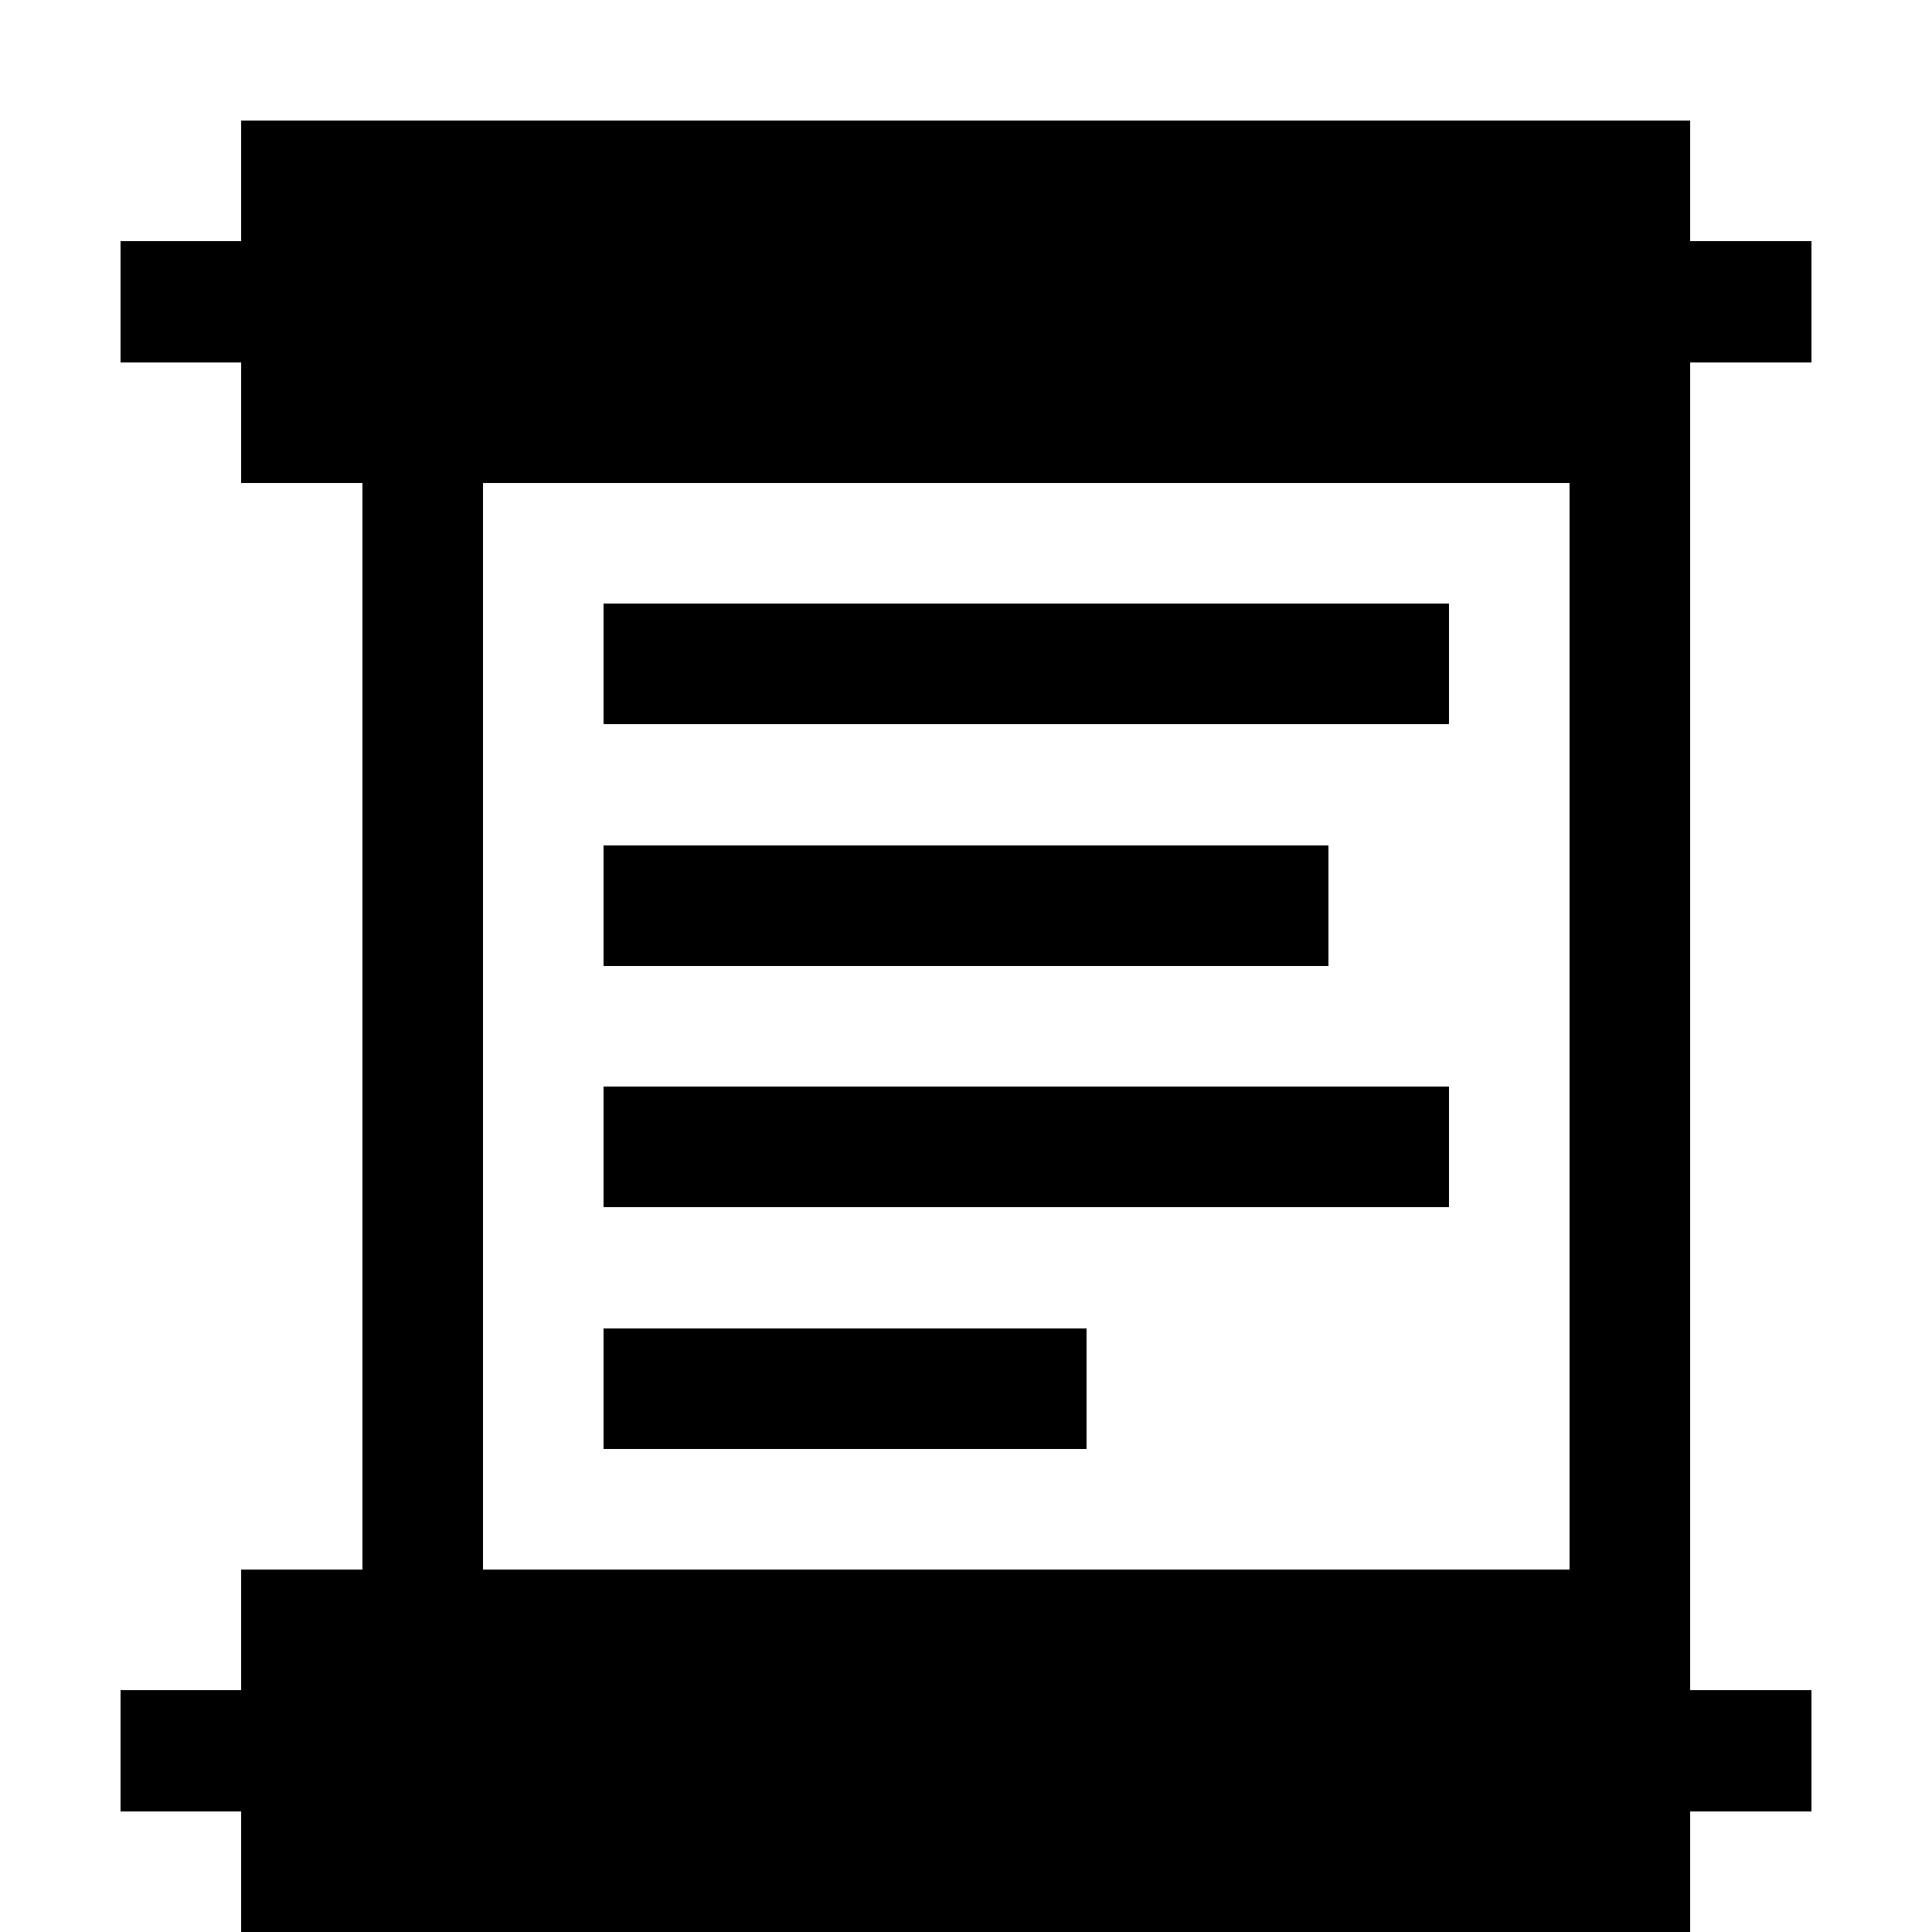
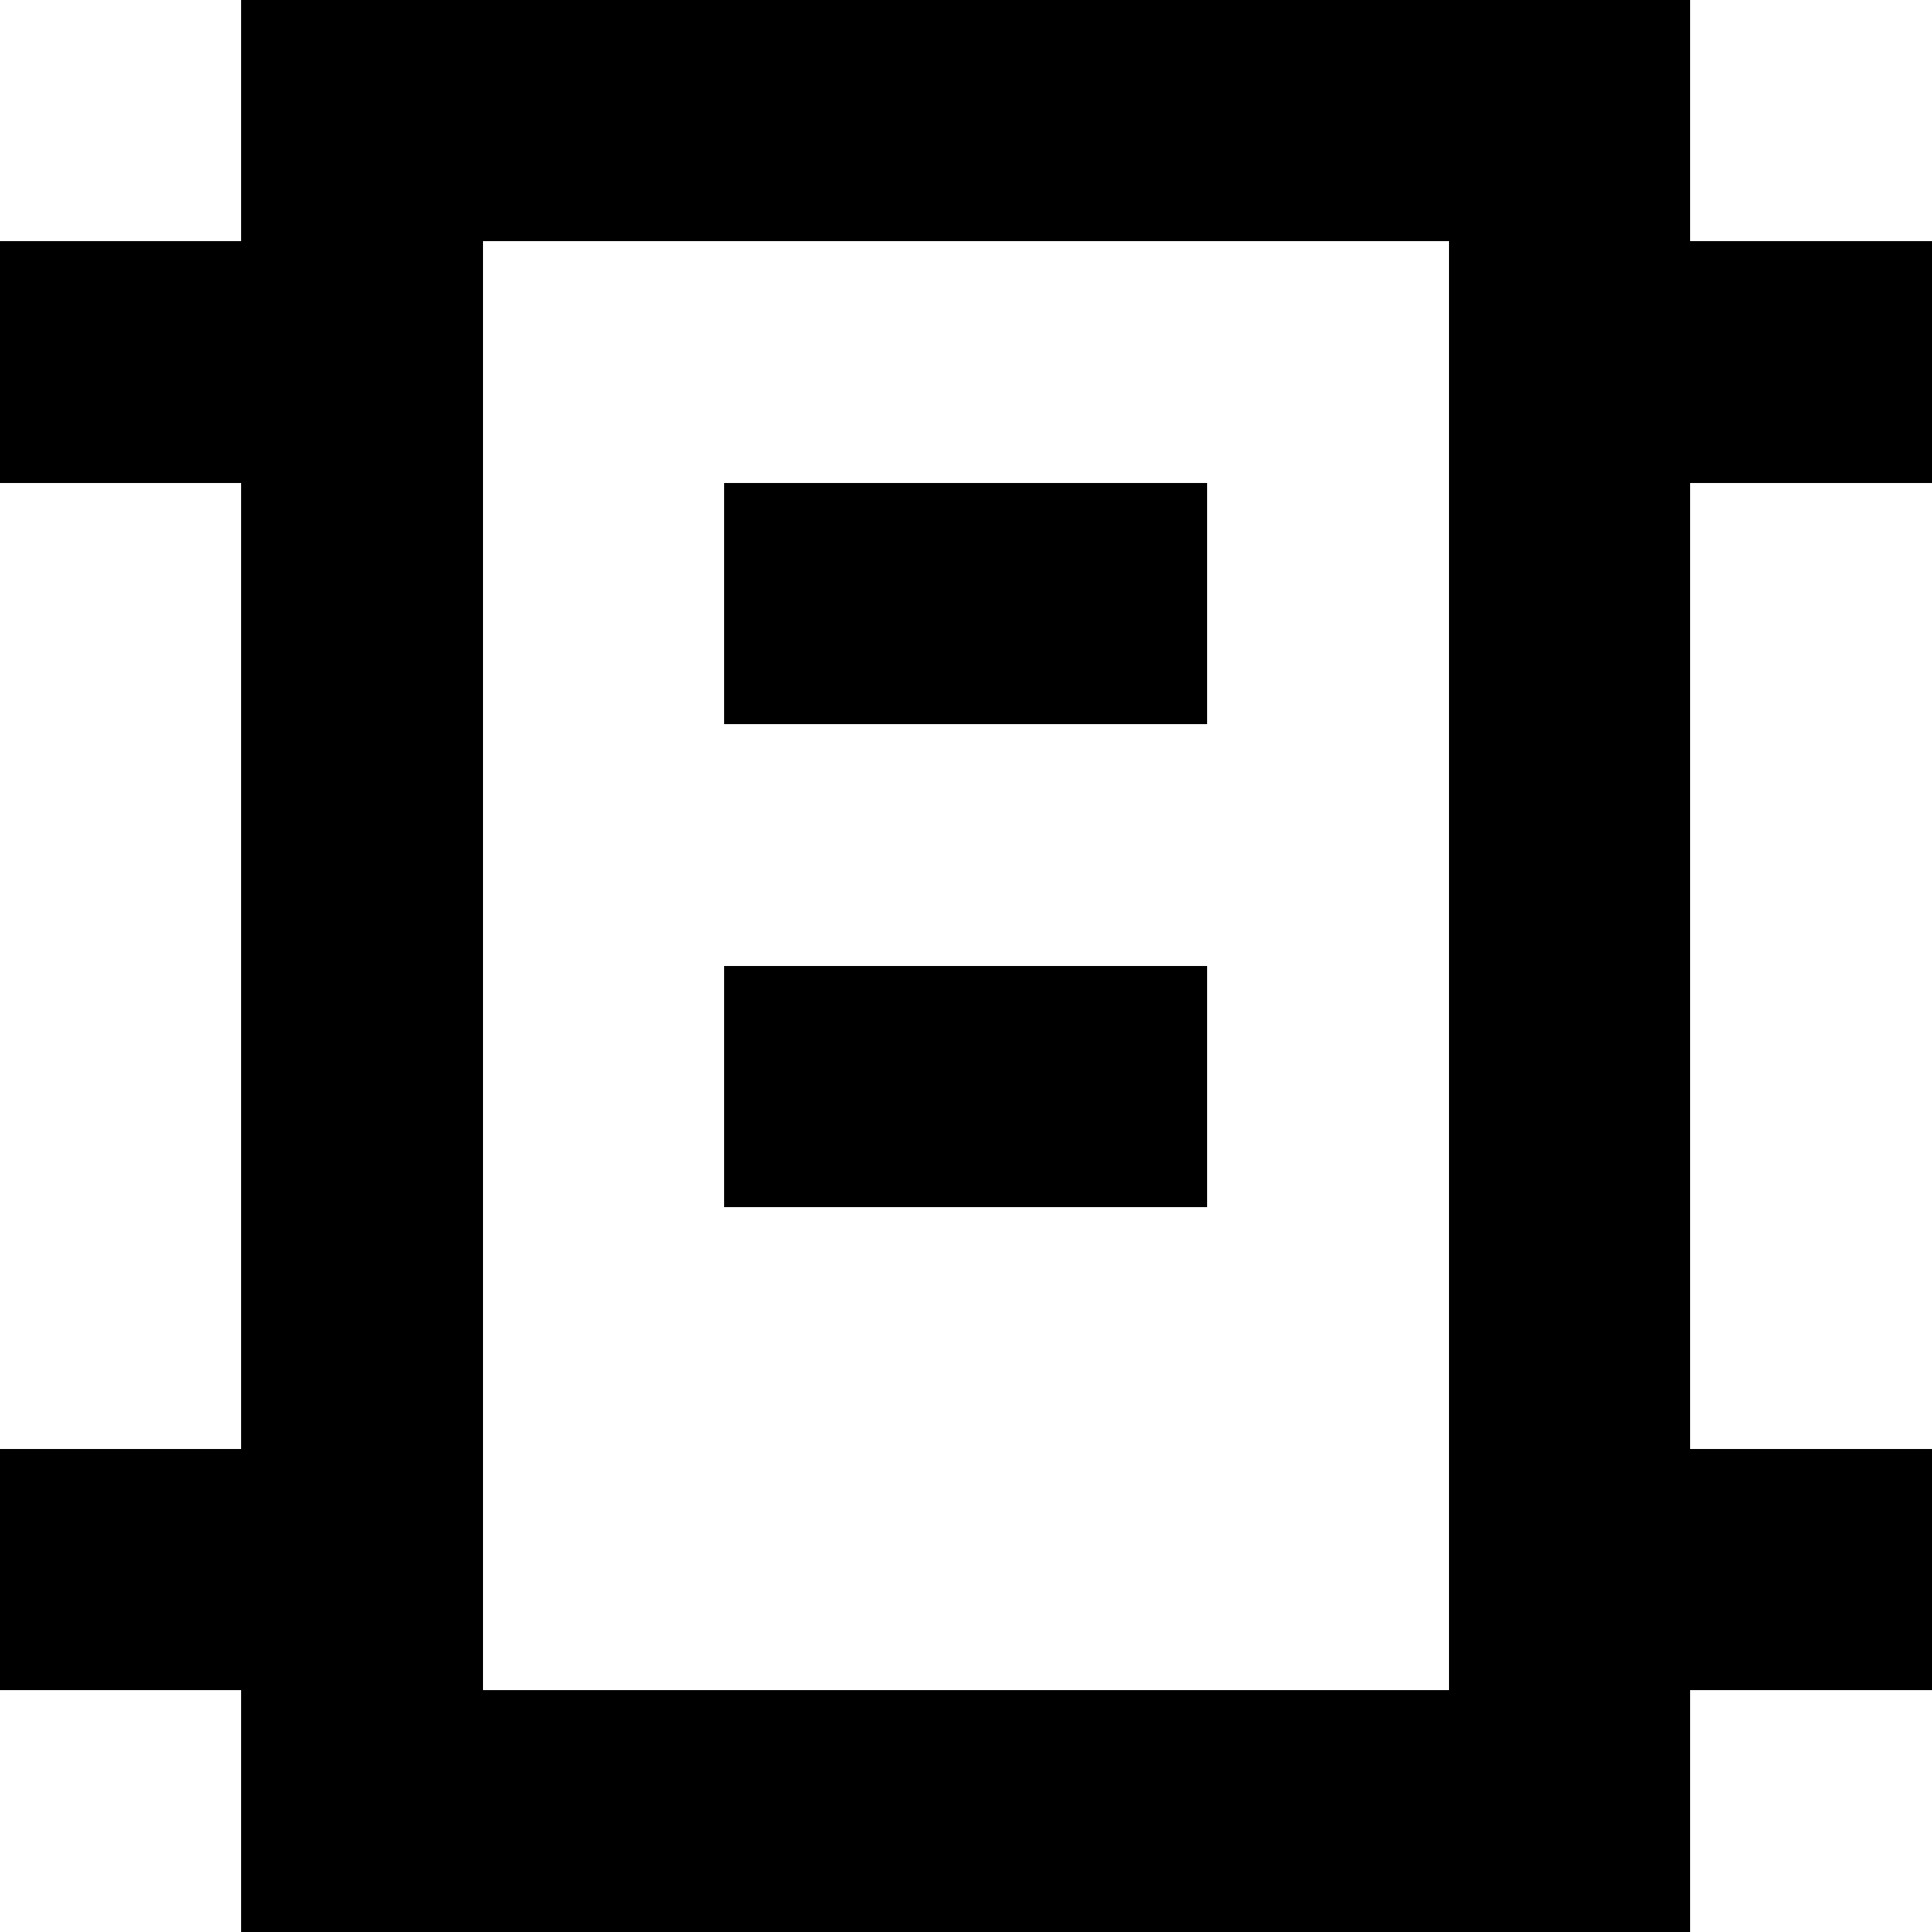
- <svg xmlns="http://www.w3.org/2000/svg" viewBox="0 0 16 16" width="16" height="16">
-   <path fill="currentColor" shape-rendering="crispEdges" d="M2 1h12v1h-12zM1 2h14v1h-14zM2 3h12v1h-12zM3 4h1v1h-1zM13 4h1v1h-1zM3 5h1v1h-1zM5 5h7v1h-7zM13 5h1v1h-1zM3 6h1v1h-1zM13 6h1v1h-1zM3 7h1v1h-1zM5 7h6v1h-6zM13 7h1v1h-1zM3 8h1v1h-1zM13 8h1v1h-1zM3 9h1v1h-1zM5 9h7v1h-7zM13 9h1v1h-1zM3 10h1v1h-1zM13 10h1v1h-1zM3 11h1v1h-1zM5 11h4v1h-4zM13 11h1v1h-1zM3 12h1v1h-1zM13 12h1v1h-1zM2 13h12v1h-12zM1 14h14v1h-14zM2 15h12v1h-12z" />
+ <svg xmlns="http://www.w3.org/2000/svg" viewBox="0 0 8 8" width="8" height="8">
+   <g fill="currentColor" shape-rendering="crispEdges">
+     <rect x="1" y="0" width="1" height="1" />
+     <rect x="2" y="0" width="1" height="1" />
+     <rect x="3" y="0" width="1" height="1" />
+     <rect x="4" y="0" width="1" height="1" />
+     <rect x="5" y="0" width="1" height="1" />
+     <rect x="6" y="0" width="1" height="1" />
+     <rect x="0" y="1" width="1" height="1" />
+     <rect x="1" y="1" width="1" height="1" />
+     <rect x="6" y="1" width="1" height="1" />
+     <rect x="7" y="1" width="1" height="1" />
+     <rect x="1" y="2" width="1" height="1" />
+     <rect x="3" y="2" width="1" height="1" />
+     <rect x="4" y="2" width="1" height="1" />
+     <rect x="6" y="2" width="1" height="1" />
+     <rect x="1" y="3" width="1" height="1" />
+     <rect x="6" y="3" width="1" height="1" />
+     <rect x="1" y="4" width="1" height="1" />
+     <rect x="3" y="4" width="1" height="1" />
+     <rect x="4" y="4" width="1" height="1" />
+     <rect x="6" y="4" width="1" height="1" />
+     <rect x="1" y="5" width="1" height="1" />
+     <rect x="6" y="5" width="1" height="1" />
+     <rect x="0" y="6" width="1" height="1" />
+     <rect x="1" y="6" width="1" height="1" />
+     <rect x="6" y="6" width="1" height="1" />
+     <rect x="7" y="6" width="1" height="1" />
+     <rect x="1" y="7" width="1" height="1" />
+     <rect x="2" y="7" width="1" height="1" />
+     <rect x="3" y="7" width="1" height="1" />
+     <rect x="4" y="7" width="1" height="1" />
+     <rect x="5" y="7" width="1" height="1" />
+     <rect x="6" y="7" width="1" height="1" />
+   </g>
</svg>
